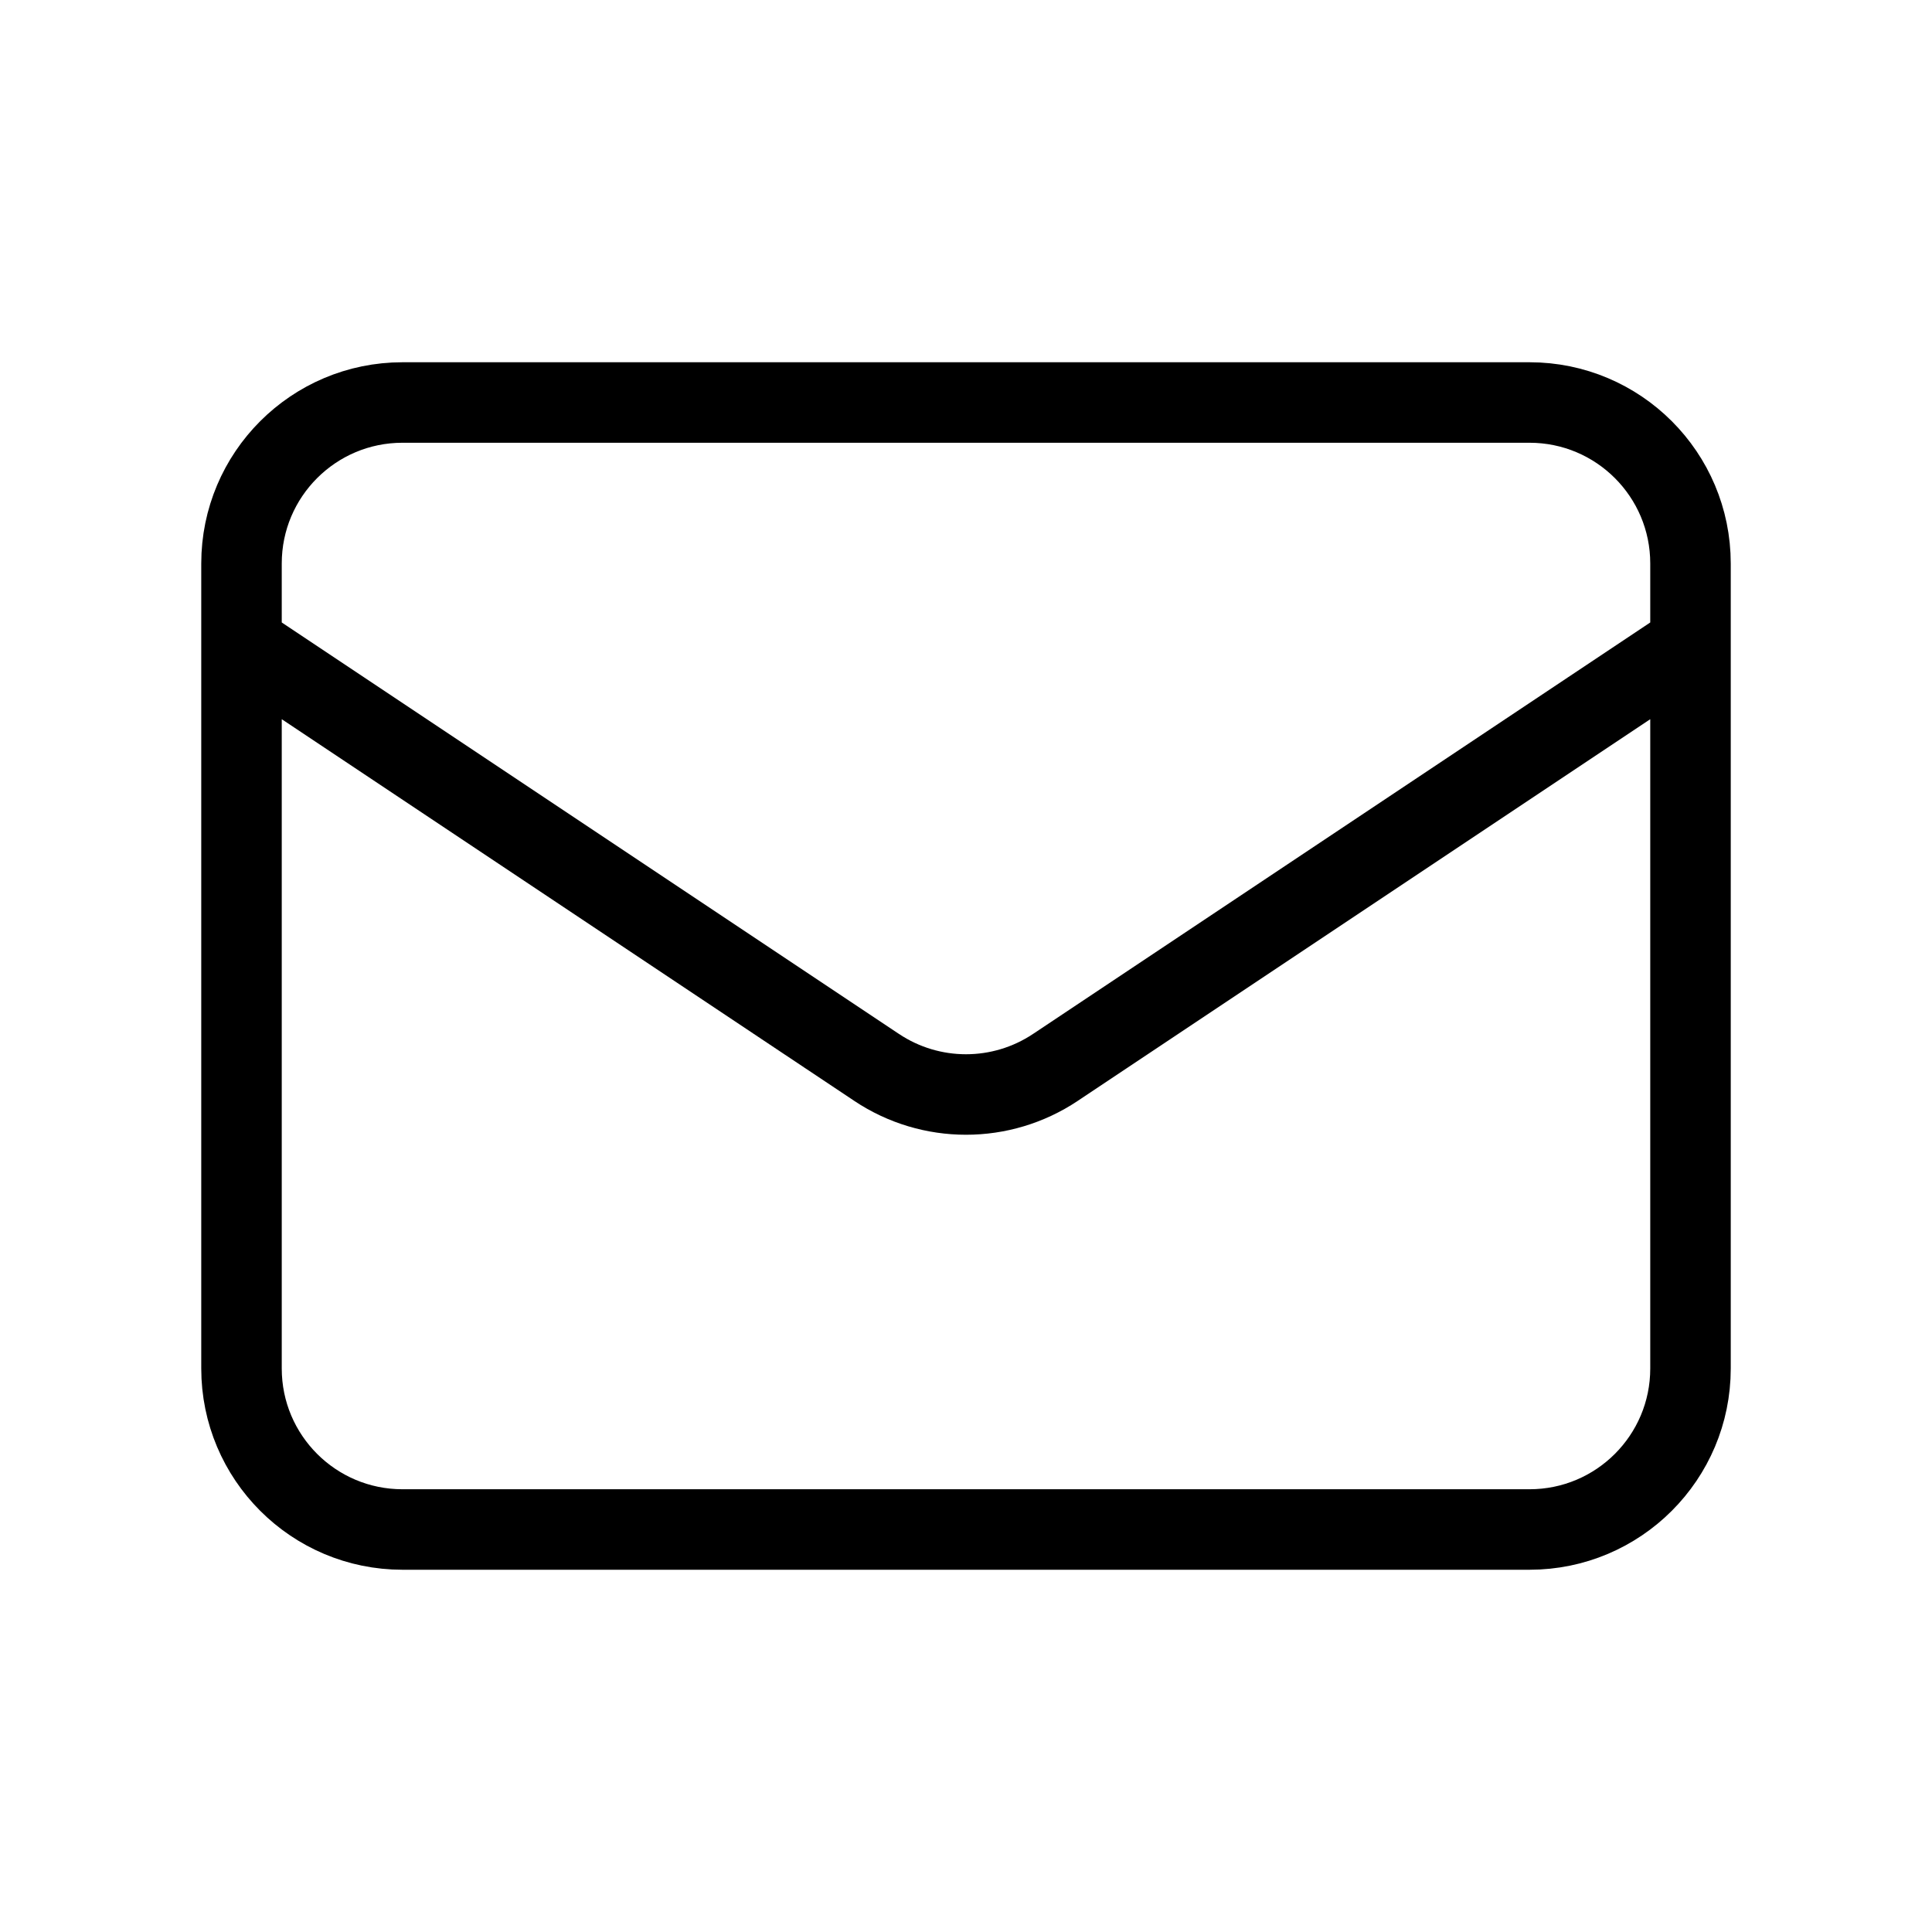
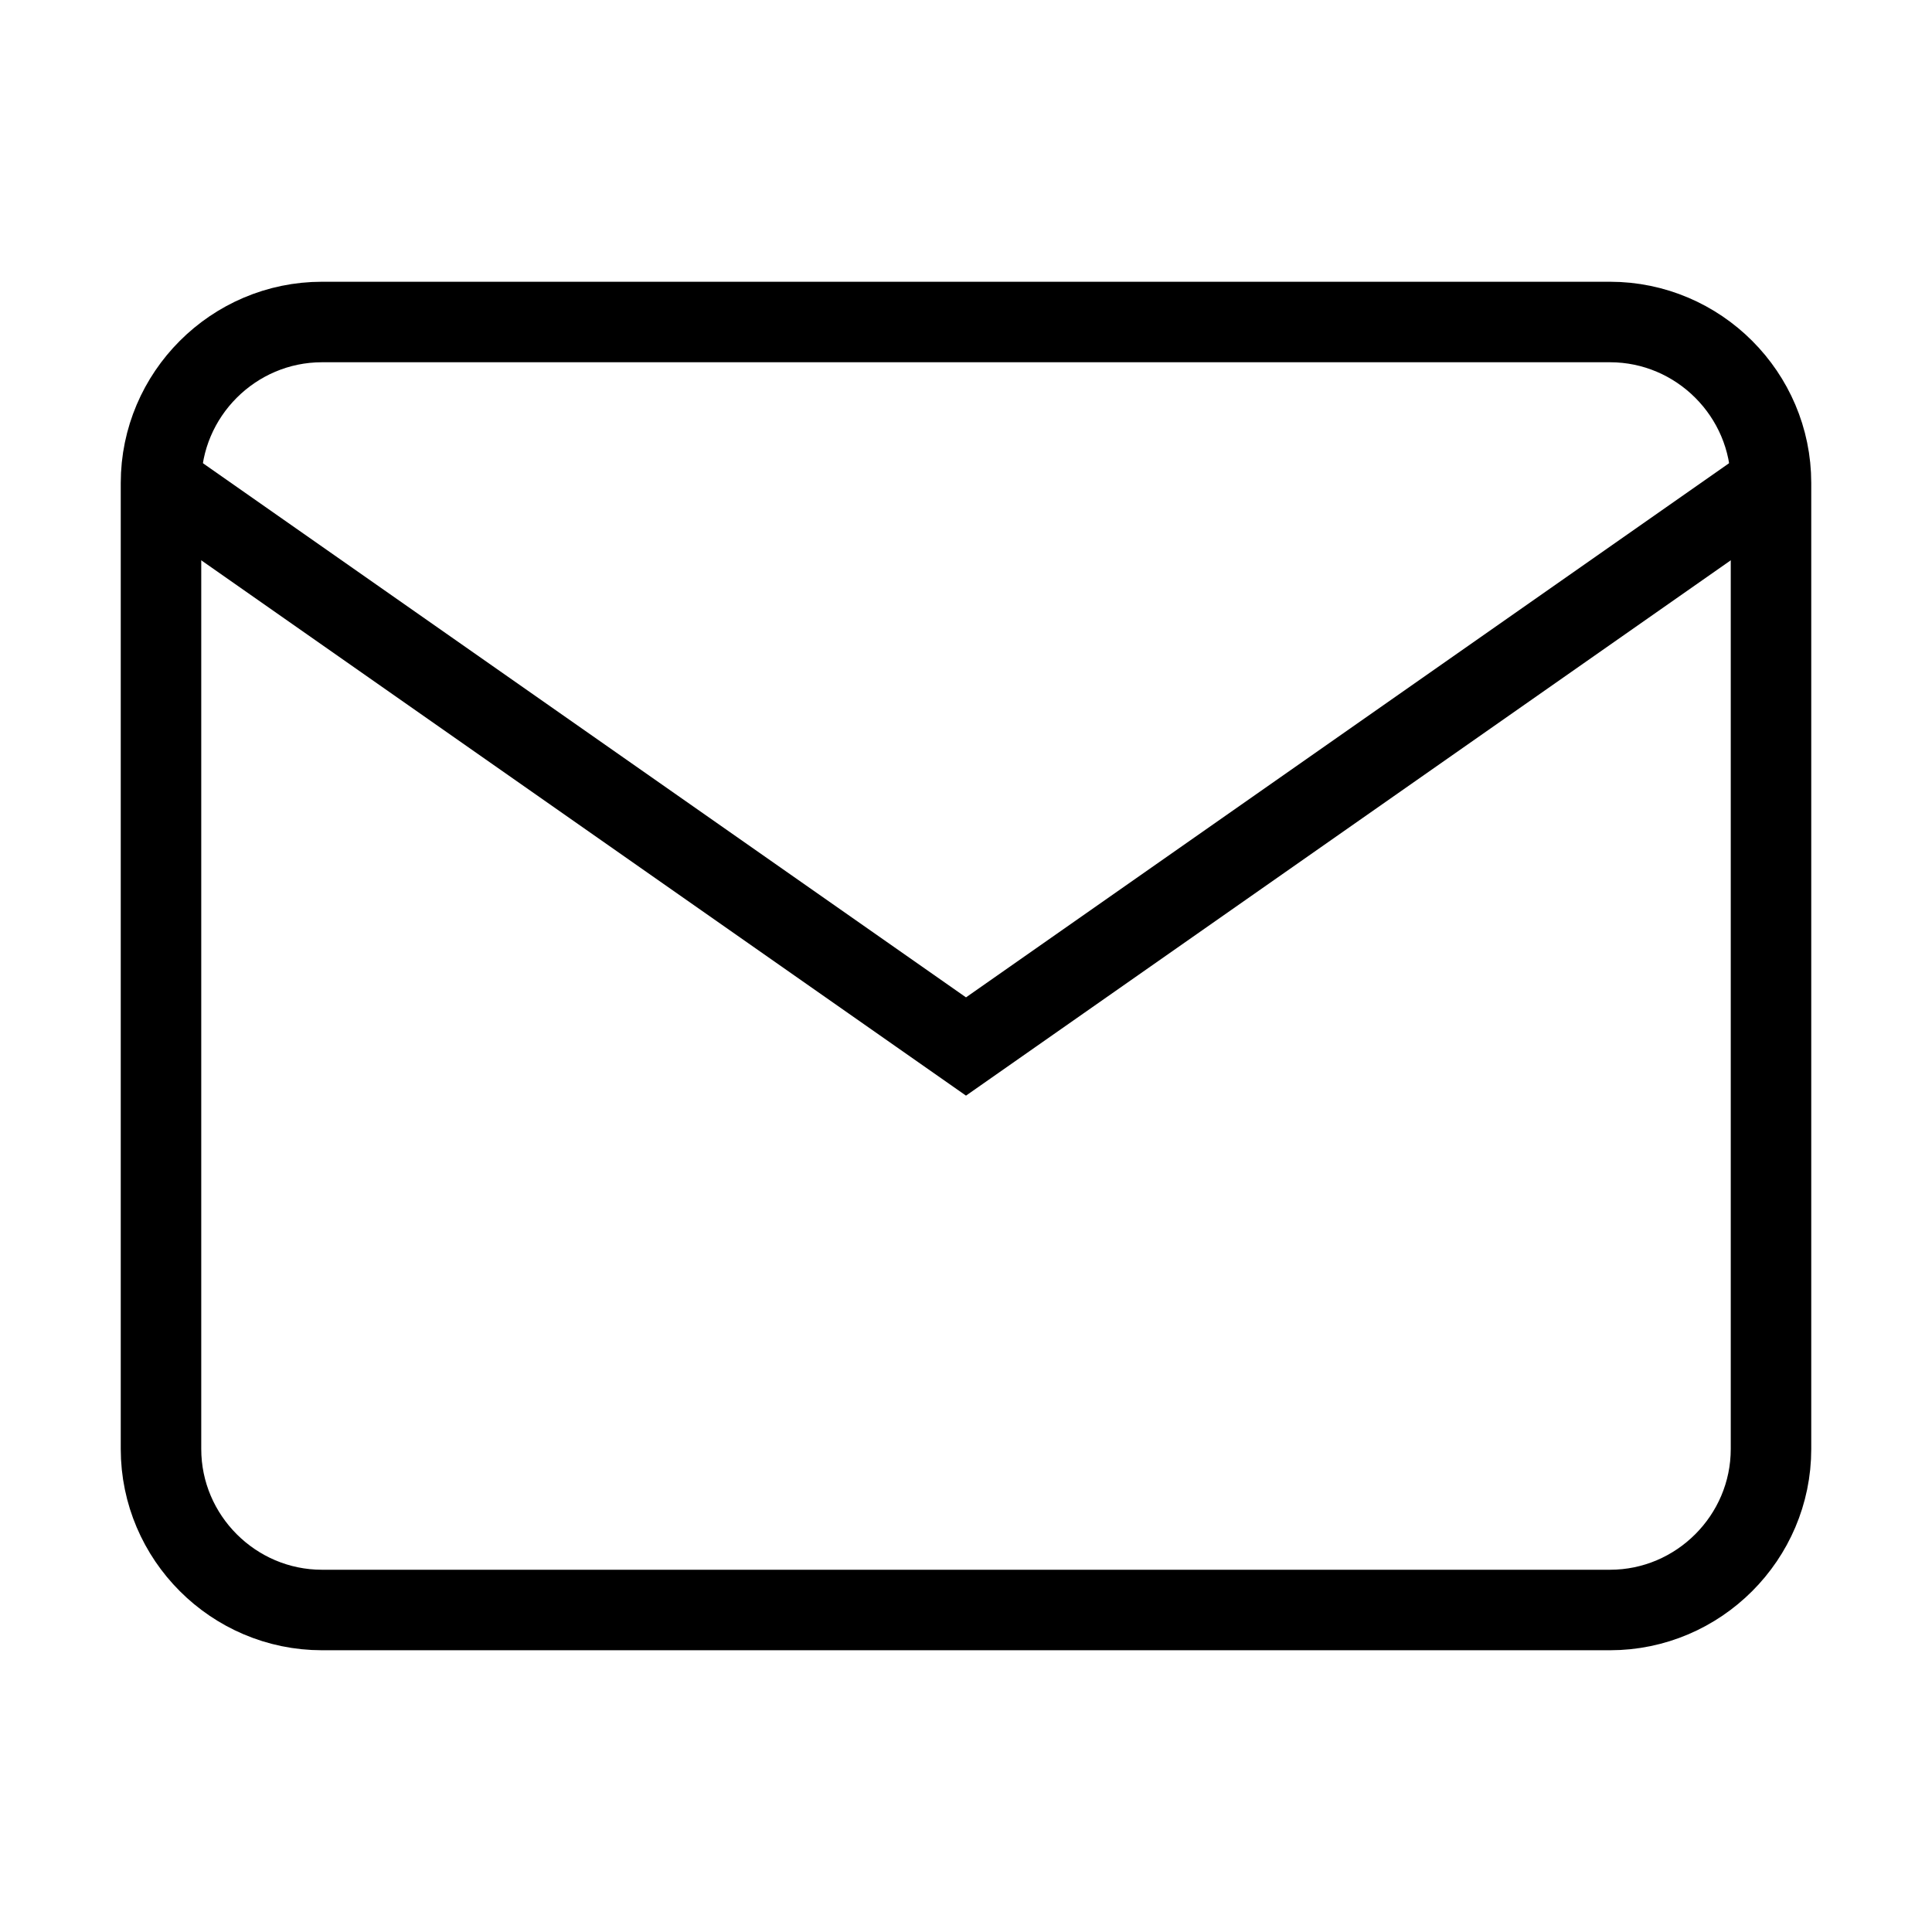
- <svg xmlns="http://www.w3.org/2000/svg" fill="none" viewBox="0 0 24 24">
-   <path stroke="currentColor" strokeLinecap="round" strokeLinejoin="round" strokeWidth="2" d="M3 8l7.89 5.26a2 2 0 002.22 0L21 8M5 19h14a2 2 0 002-2V7a2 2 0 00-2-2H5a2 2 0 00-2 2v10a2 2 0 002 2z" />
+ <svg xmlns="http://www.w3.org/2000/svg" viewBox="0 0 24 24" fill="none">
+   <path d="M4 4h16c1.1 0 2 .9 2 2v12c0 1.1-.9 2-2 2H4c-1.1 0-2-.9-2-2V6c0-1.1.9-2 2-2z" stroke="currentColor" strokeWidth="2" strokeLinecap="round" strokeLinejoin="round" fill="none" />
+   <path d="m22 6-10 7L2 6" stroke="currentColor" strokeWidth="2" strokeLinecap="round" strokeLinejoin="round" fill="none" />
</svg>
